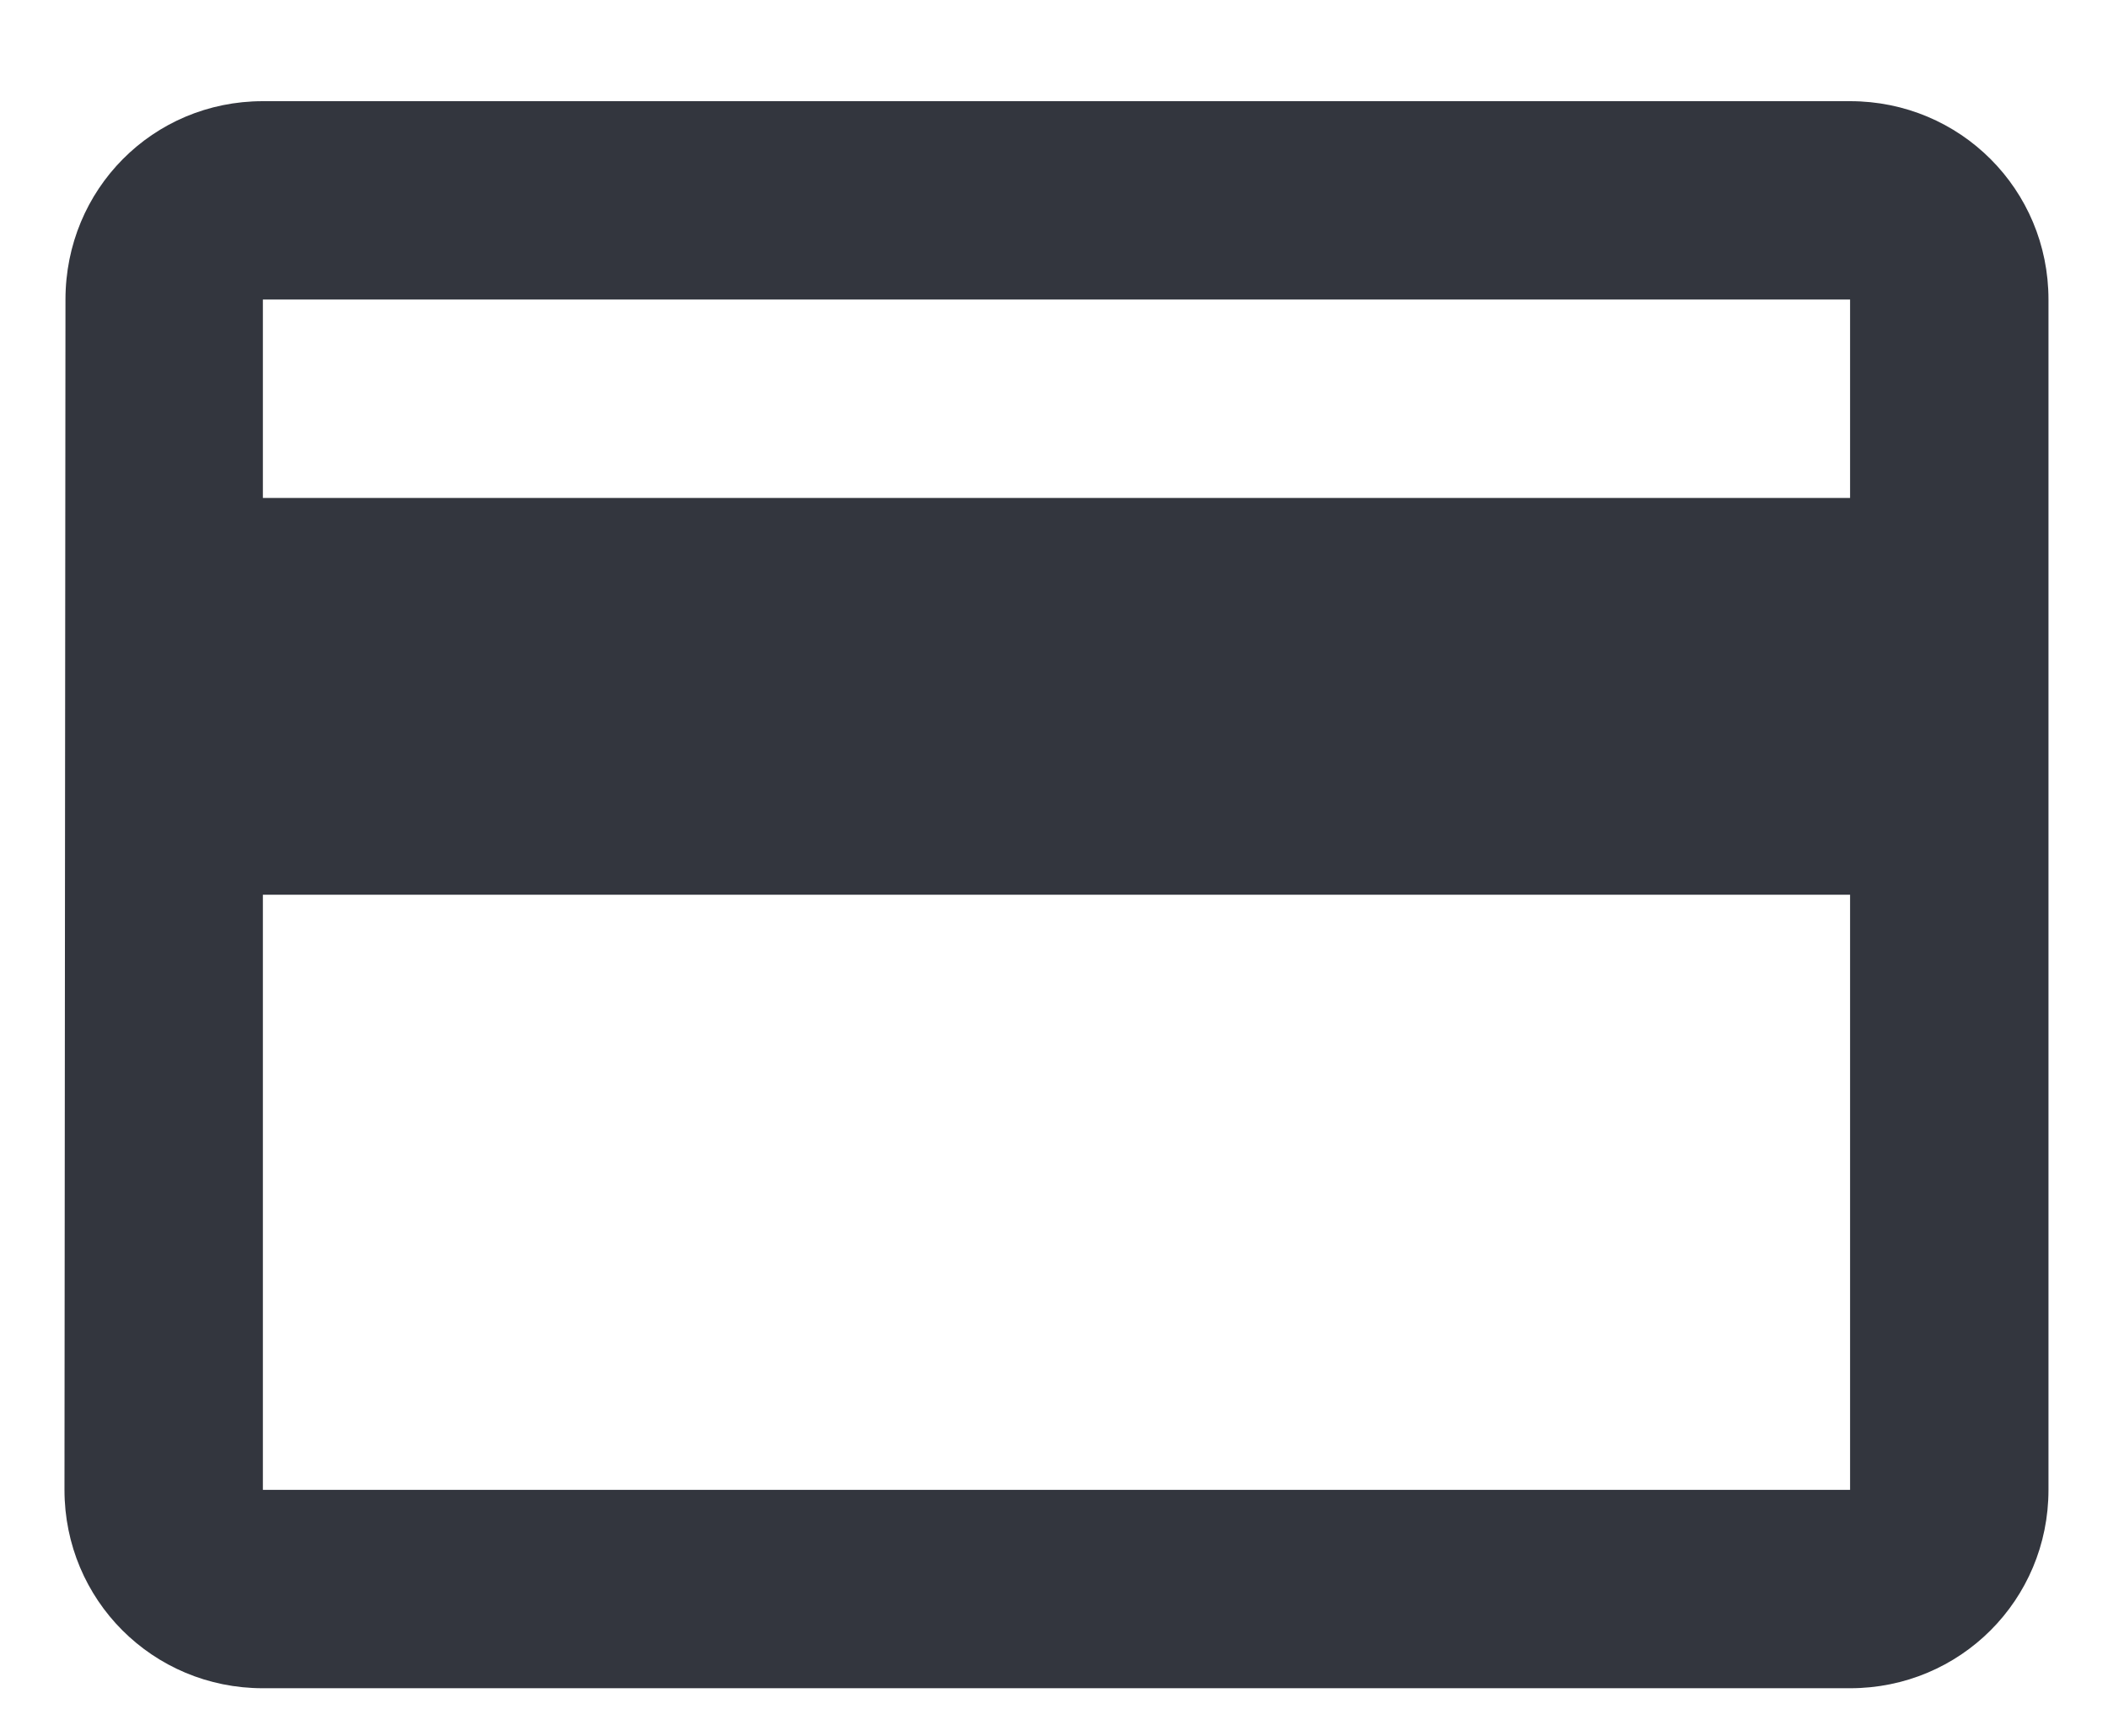
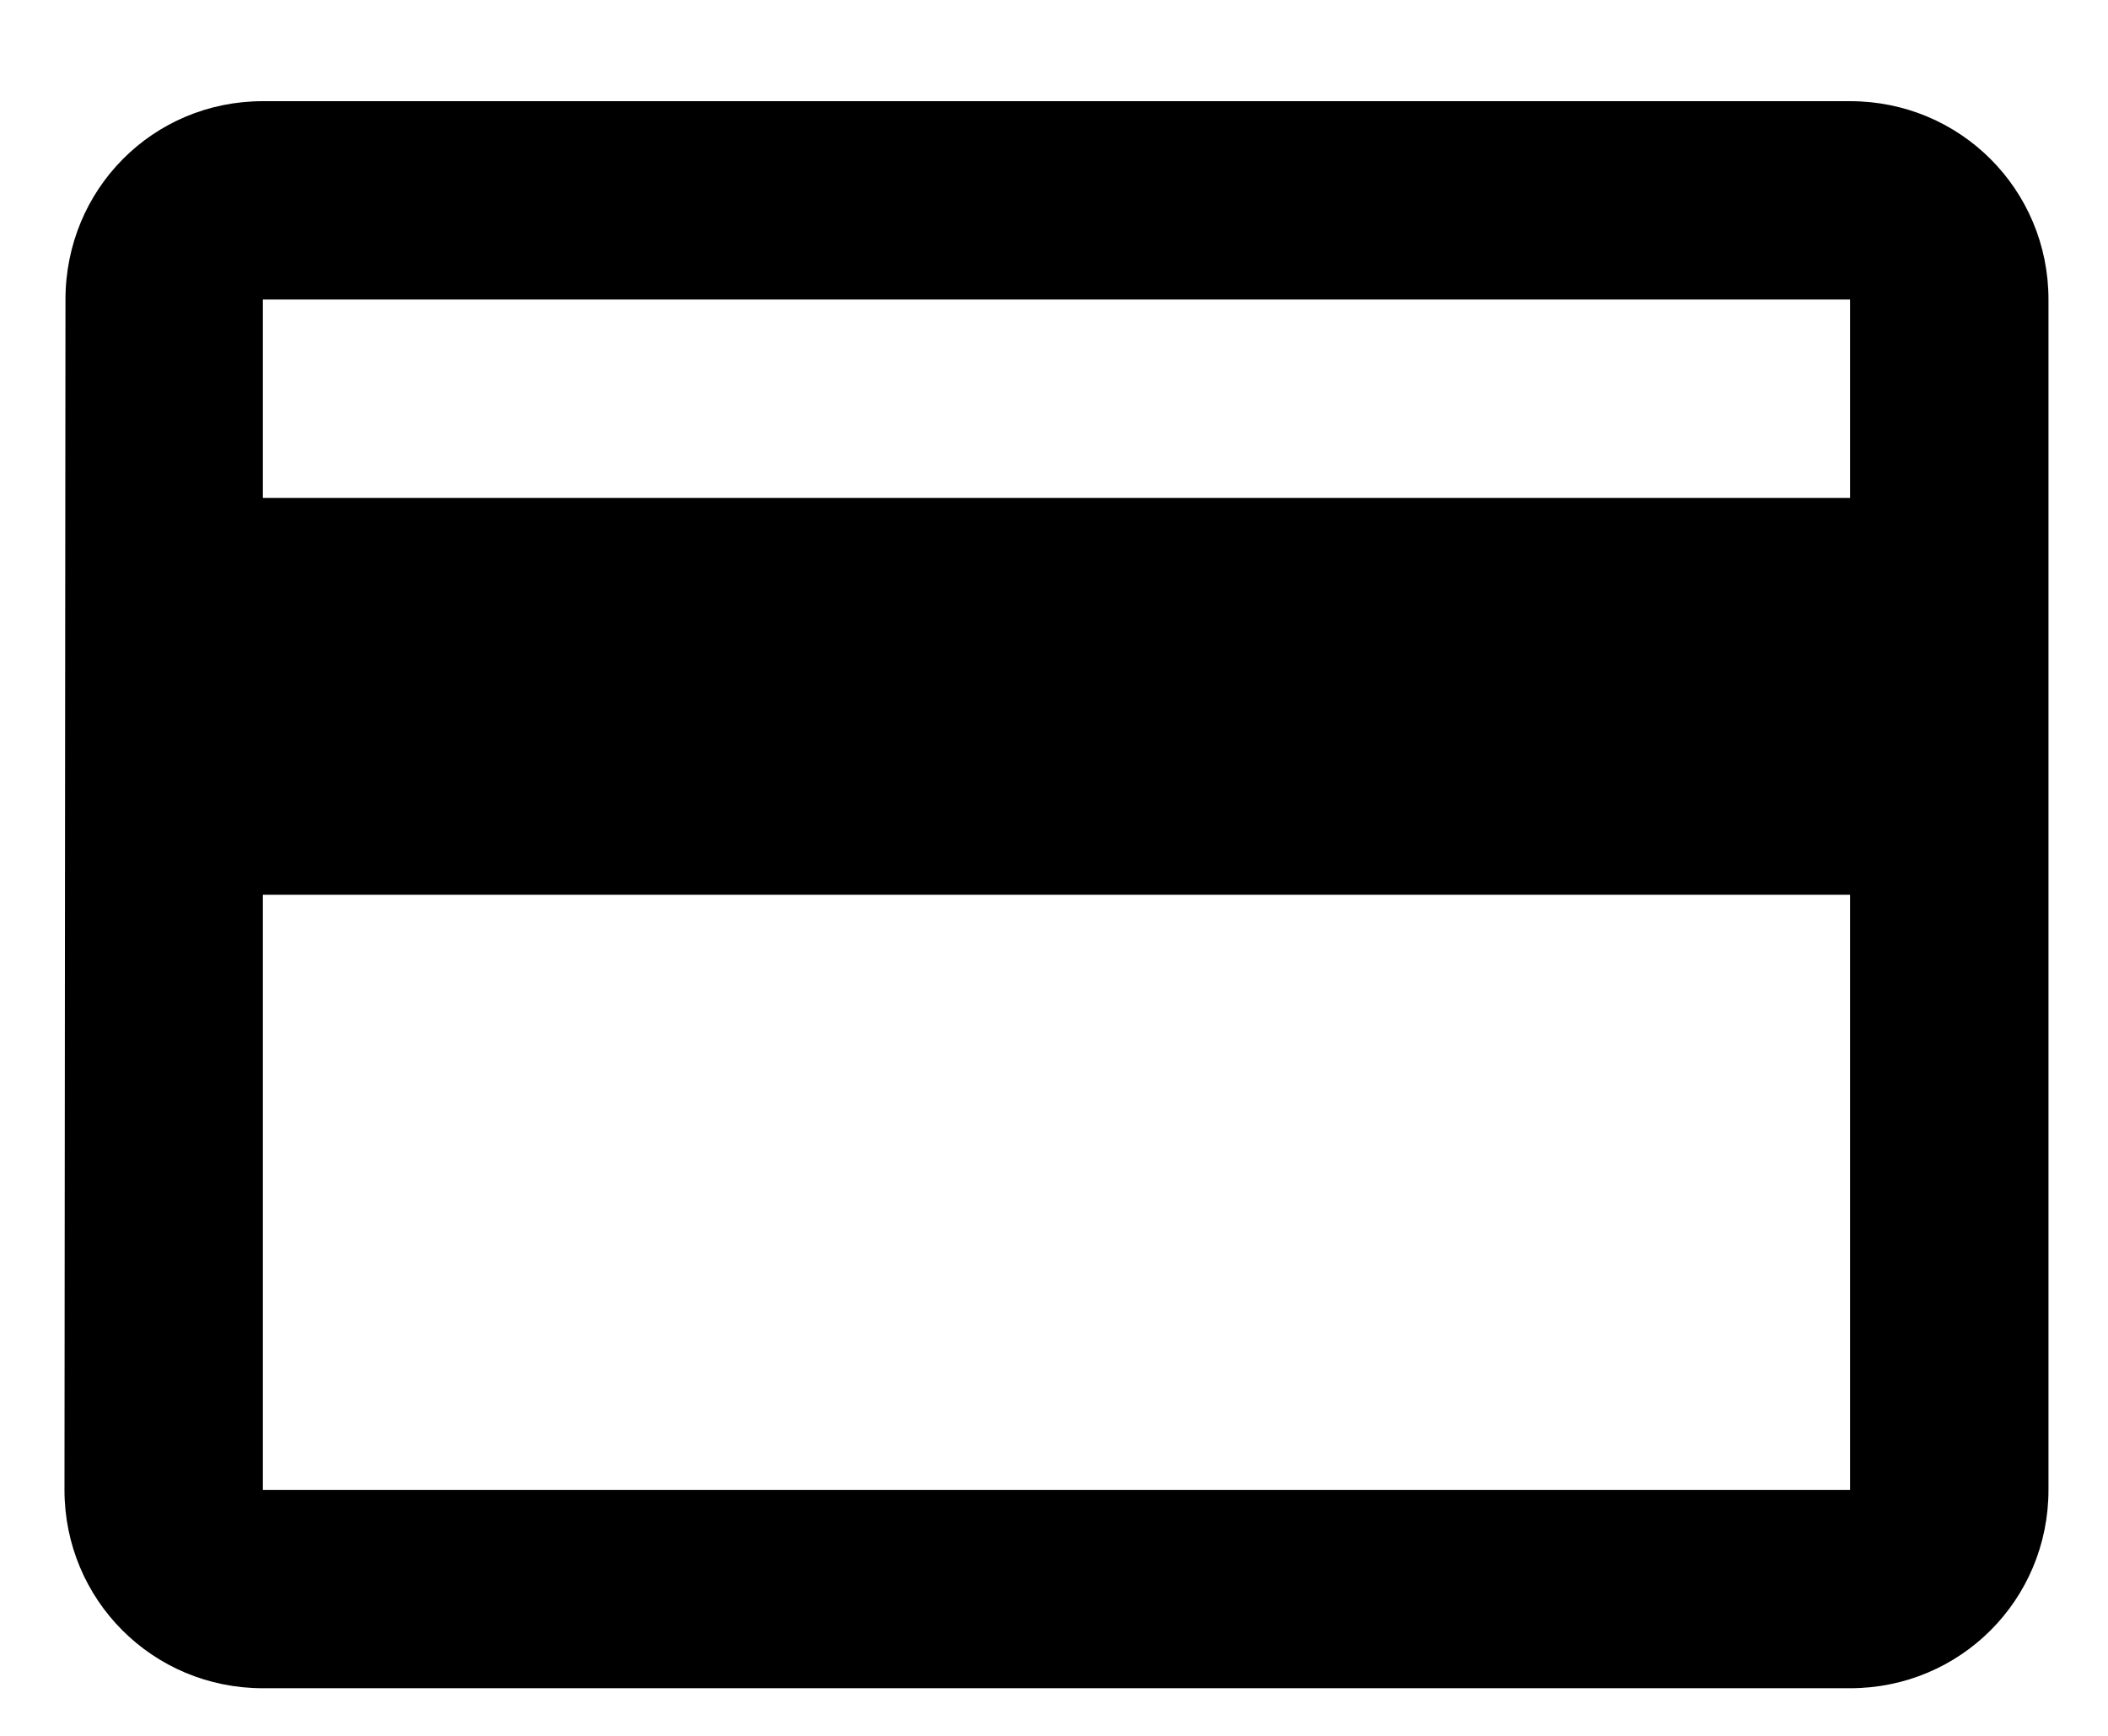
- <svg xmlns="http://www.w3.org/2000/svg" width="17" height="14" viewBox="0 0 17 14" fill="none">
-   <path d="M14.92.816H2.12c-.888 0-1.592.712-1.592 1.6l-.008 9.6c0 .888.712 1.6 1.6 1.6h12.8c.888 0 1.6-.712 1.6-1.6v-9.6c0-.888-.712-1.6-1.6-1.6Zm0 11.2H2.12v-4.8h12.8v4.8Zm0-8H2.12v-1.6h12.8v1.6Z" fill="#1D212A" fill-opacity=".9" />
+ <svg xmlns="http://www.w3.org/2000/svg" width="17" height="14" viewBox="0 0 17 14">
+   <path d="M14.92.816H2.12c-.888 0-1.592.712-1.592 1.6l-.008 9.6c0 .888.712 1.6 1.6 1.6h12.8c.888 0 1.6-.712 1.6-1.6v-9.6c0-.888-.712-1.6-1.6-1.6Zm0 11.2H2.12v-4.8h12.8v4.8Zm0-8H2.12v-1.6h12.8v1.6Z" />
</svg>
